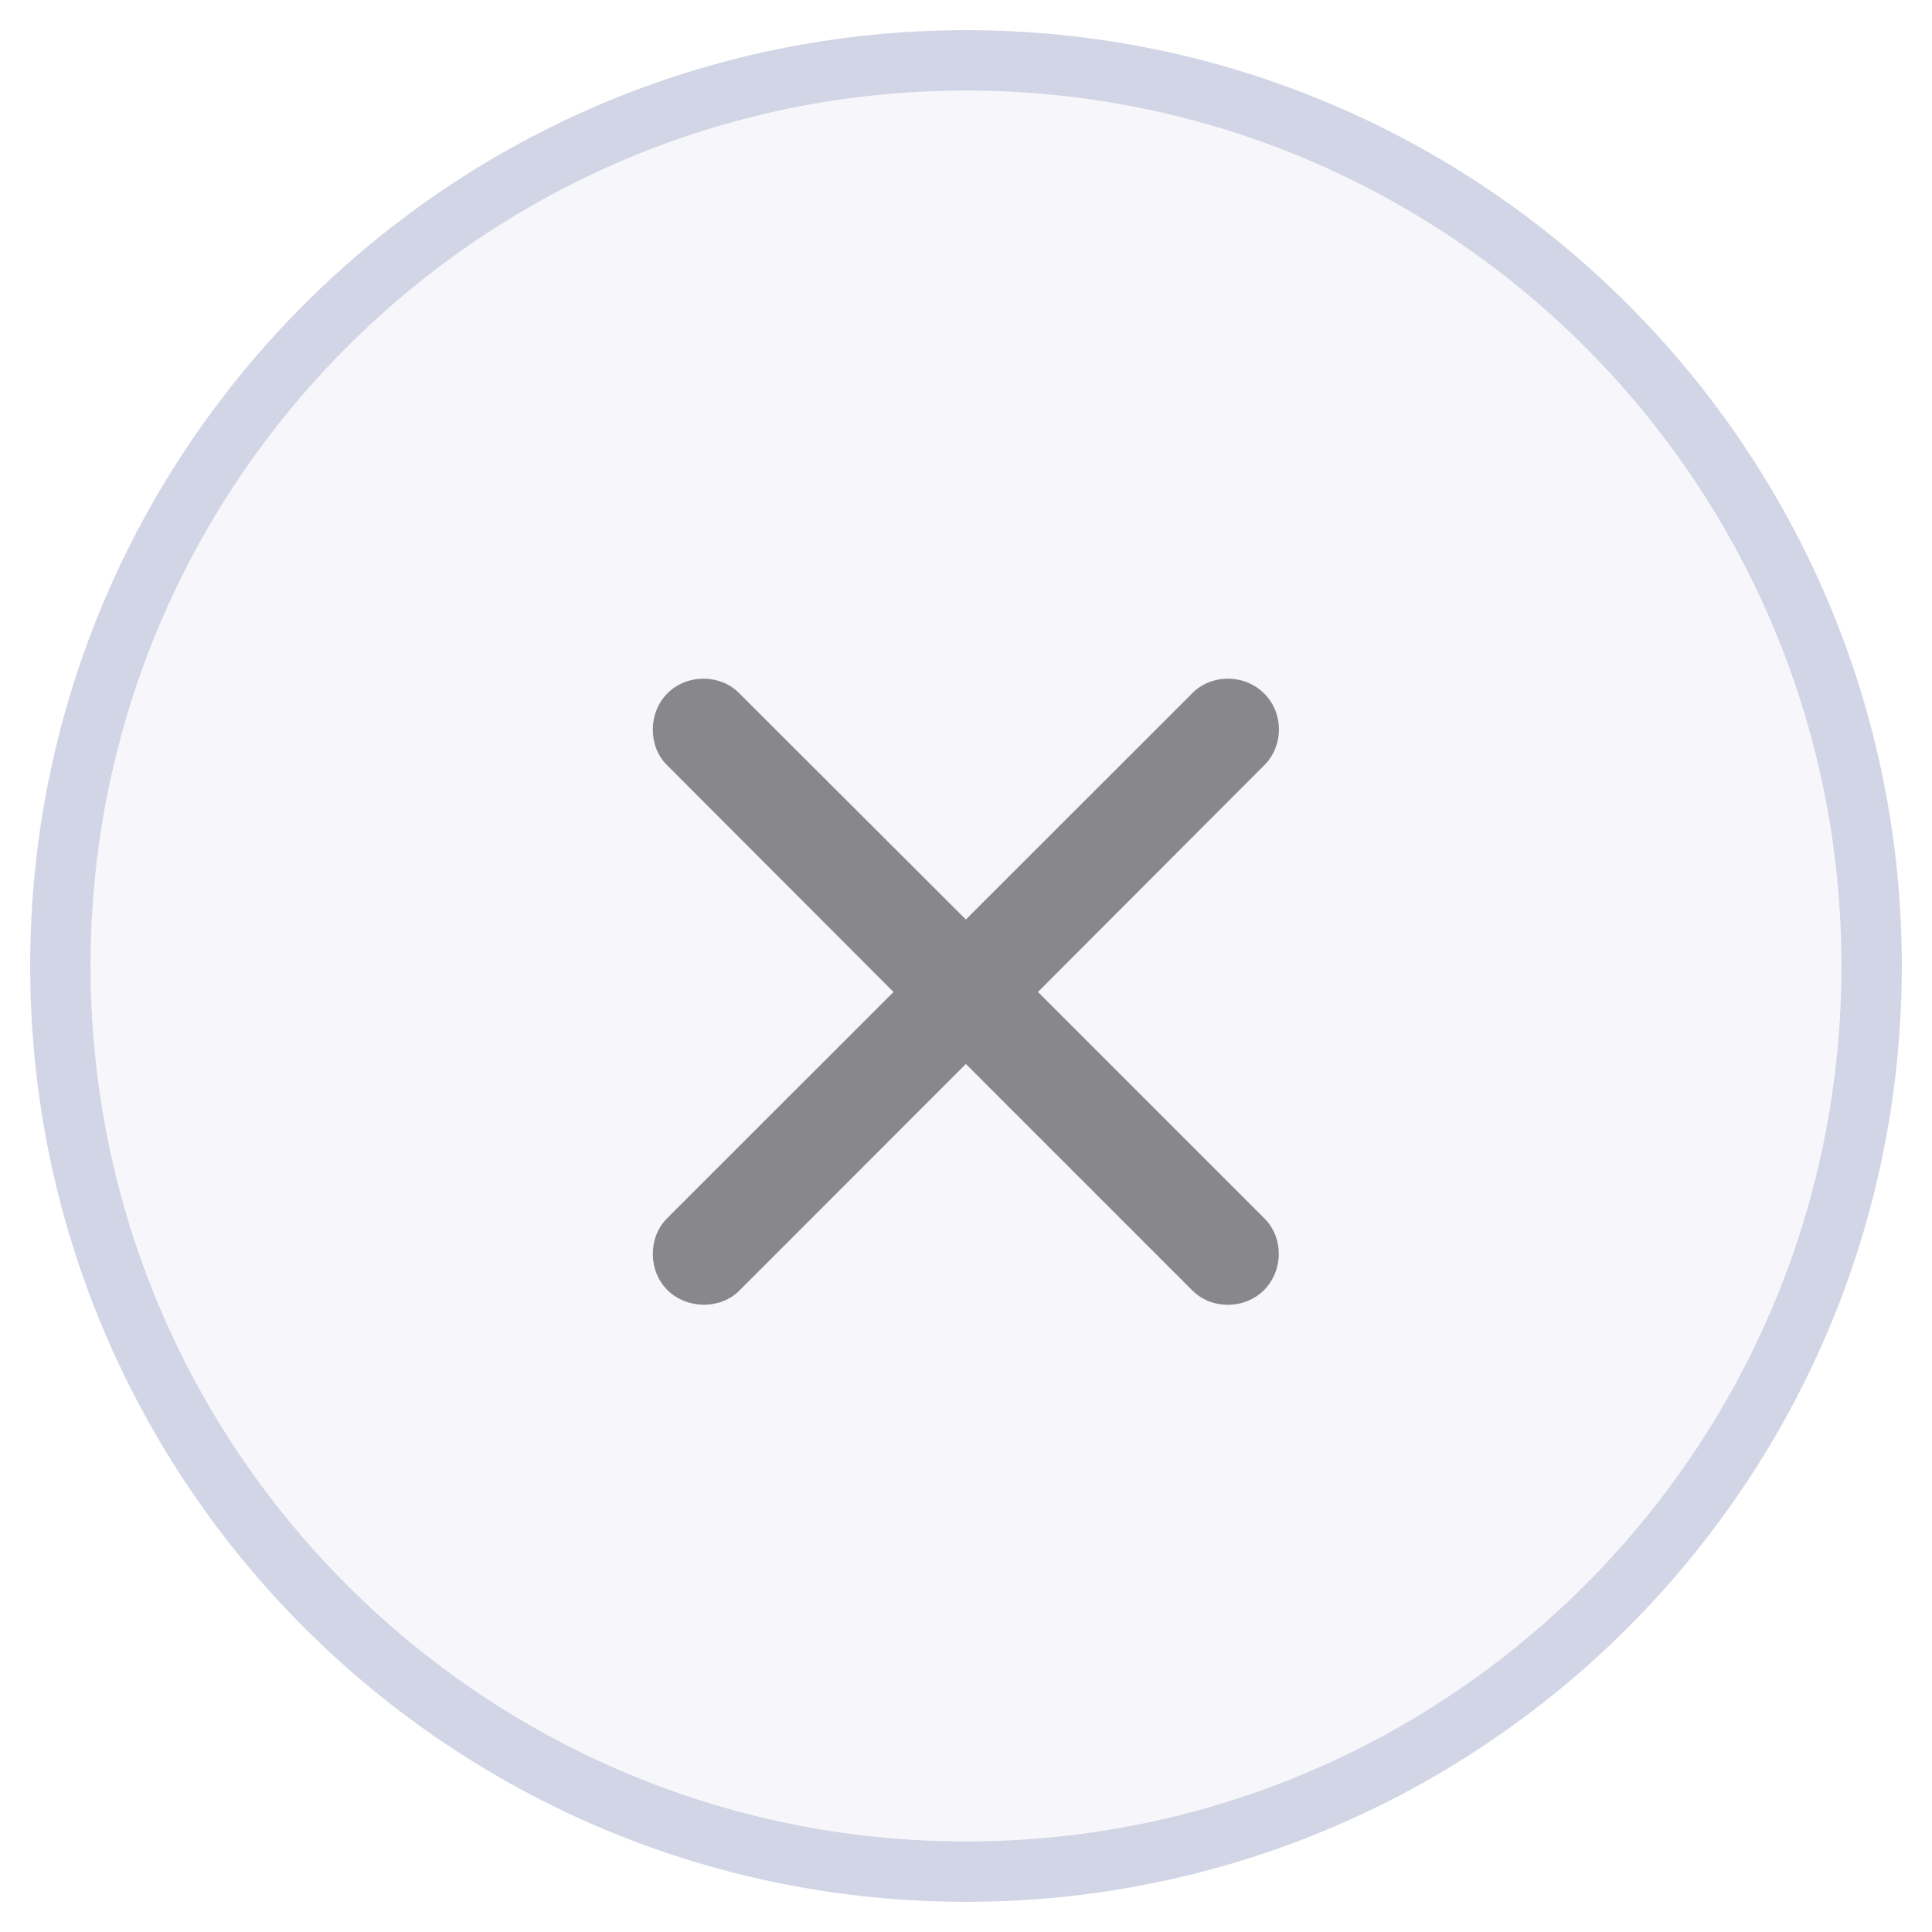
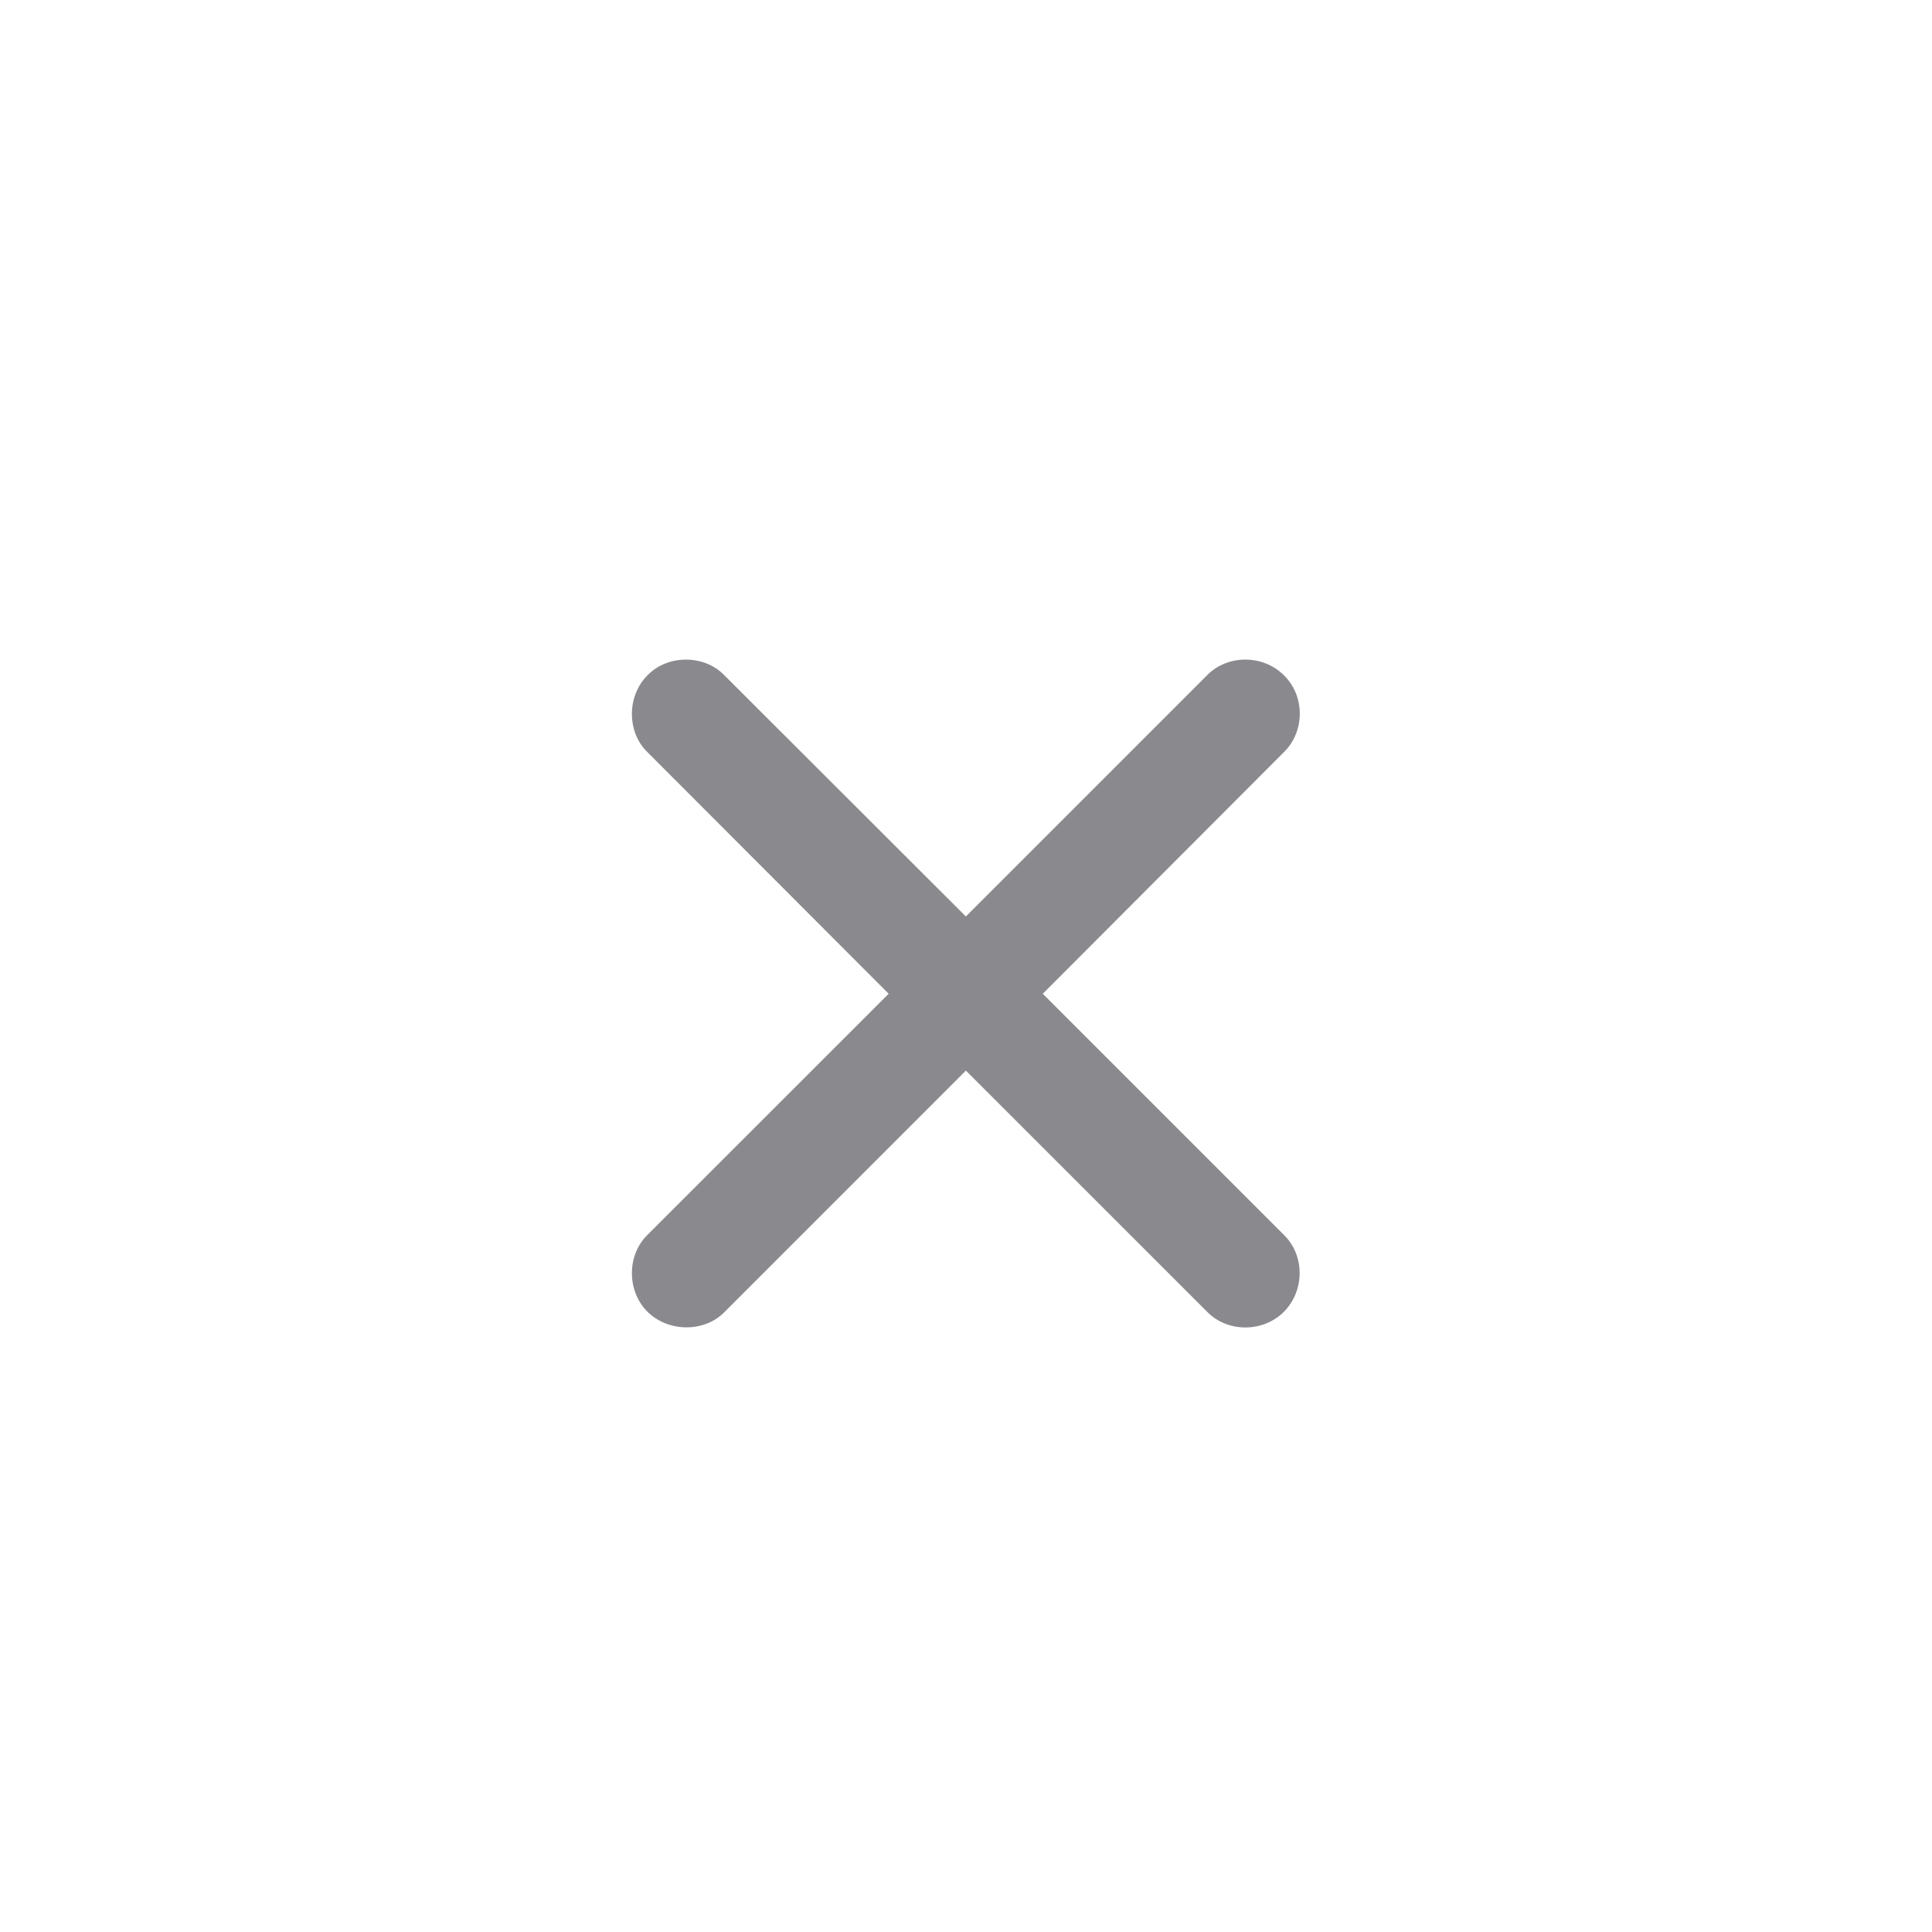
- <svg xmlns="http://www.w3.org/2000/svg" width="32" height="32" viewBox="0 0 32 32" fill="none">
-   <g filter="url(#filter0_b_4454_4084)">
-     <rect x="1" y="1" width="30" height="30" rx="15" fill="#F7F7FB" />
-     <rect x="1" y="1" width="30" height="30" rx="15" stroke="#D2D5E5" />
-     <path d="M11.047 20.181C10.736 20.492 10.73 21.044 11.054 21.368C11.384 21.692 11.936 21.686 12.241 21.381L15.998 17.623L19.75 21.375C20.067 21.692 20.613 21.692 20.937 21.368C21.261 21.038 21.261 20.498 20.943 20.181L17.192 16.43L20.943 12.672C21.261 12.354 21.267 11.809 20.937 11.485C20.613 11.161 20.067 11.161 19.75 11.479L15.998 15.23L12.241 11.479C11.936 11.167 11.377 11.155 11.054 11.485C10.73 11.809 10.736 12.367 11.047 12.672L14.799 16.43L11.047 20.181Z" fill="#3C3C43" fill-opacity="0.6" />
+ <svg xmlns="http://www.w3.org/2000/svg" width="30" height="30" viewBox="0 0 30 30" fill="none">
+   <g filter="url(#filter0_b_4140_5888)">
+     <path d="M10.047 19.182C9.736 19.493 9.73 20.045 10.054 20.369C10.384 20.693 10.936 20.686 11.241 20.382L14.998 16.624L18.75 20.375C19.067 20.693 19.613 20.693 19.937 20.369C20.261 20.039 20.261 19.5 19.943 19.182L16.192 15.431L19.943 11.673C20.261 11.355 20.267 10.809 19.937 10.486C19.613 10.162 19.067 10.162 18.75 10.479L14.998 14.231L11.241 10.479C10.936 10.168 10.377 10.156 10.054 10.486C9.73 10.809 9.736 11.368 10.047 11.673L13.799 15.431L10.047 19.182Z" fill="#3C3C43" fill-opacity="0.6" />
  </g>
  <defs>
-     <filter id="filter0_b_4454_4084" x="-53.866" y="-53.866" width="139.731" height="139.731" filterUnits="userSpaceOnUse" color-interpolation-filters="sRGB">
+     <filter id="filter0_b_4140_5888" x="-54.366" y="-54.366" width="138.731" height="138.731" filterUnits="userSpaceOnUse" color-interpolation-filters="sRGB">
      <feFlood flood-opacity="0" result="BackgroundImageFix" />
      <feGaussianBlur in="BackgroundImageFix" stdDeviation="27.183" />
-       <feComposite in2="SourceAlpha" operator="in" result="effect1_backgroundBlur_4454_4084" />
-       <feBlend mode="normal" in="SourceGraphic" in2="effect1_backgroundBlur_4454_4084" result="shape" />
+       <feComposite in2="SourceAlpha" operator="in" result="effect1_backgroundBlur_4140_5888" />
+       <feBlend mode="normal" in="SourceGraphic" in2="effect1_backgroundBlur_4140_5888" result="shape" />
    </filter>
  </defs>
</svg>
